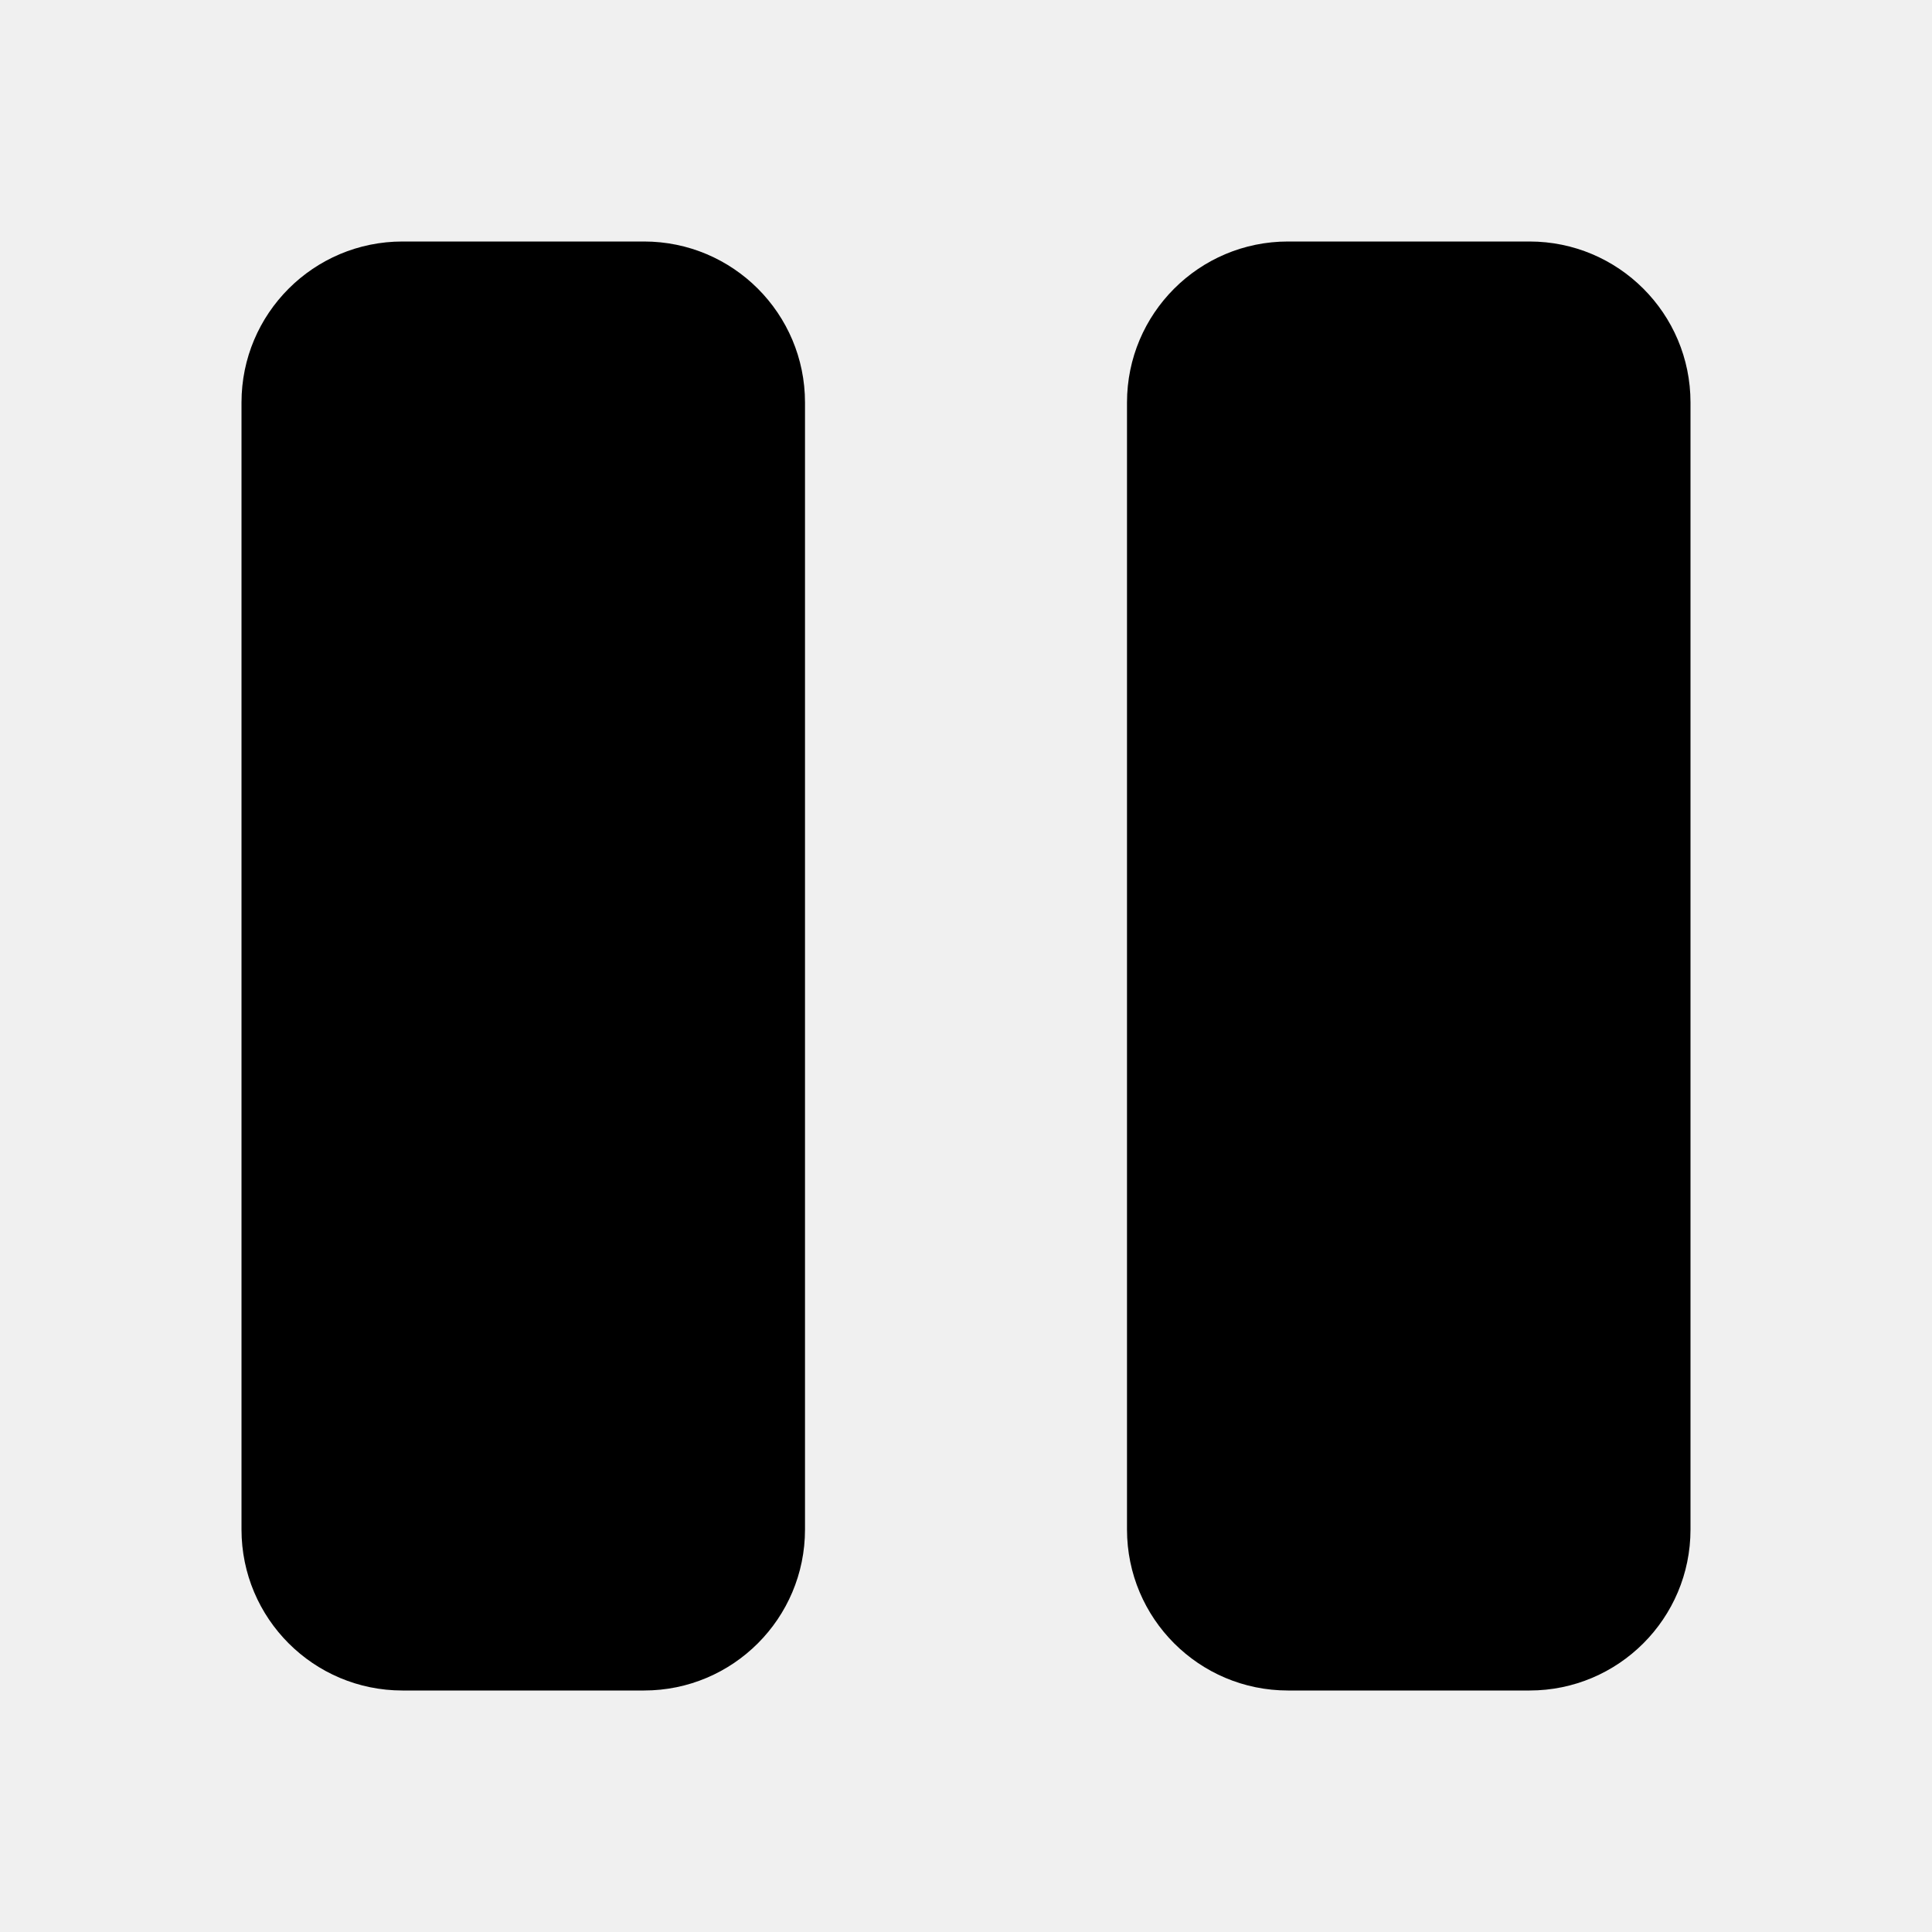
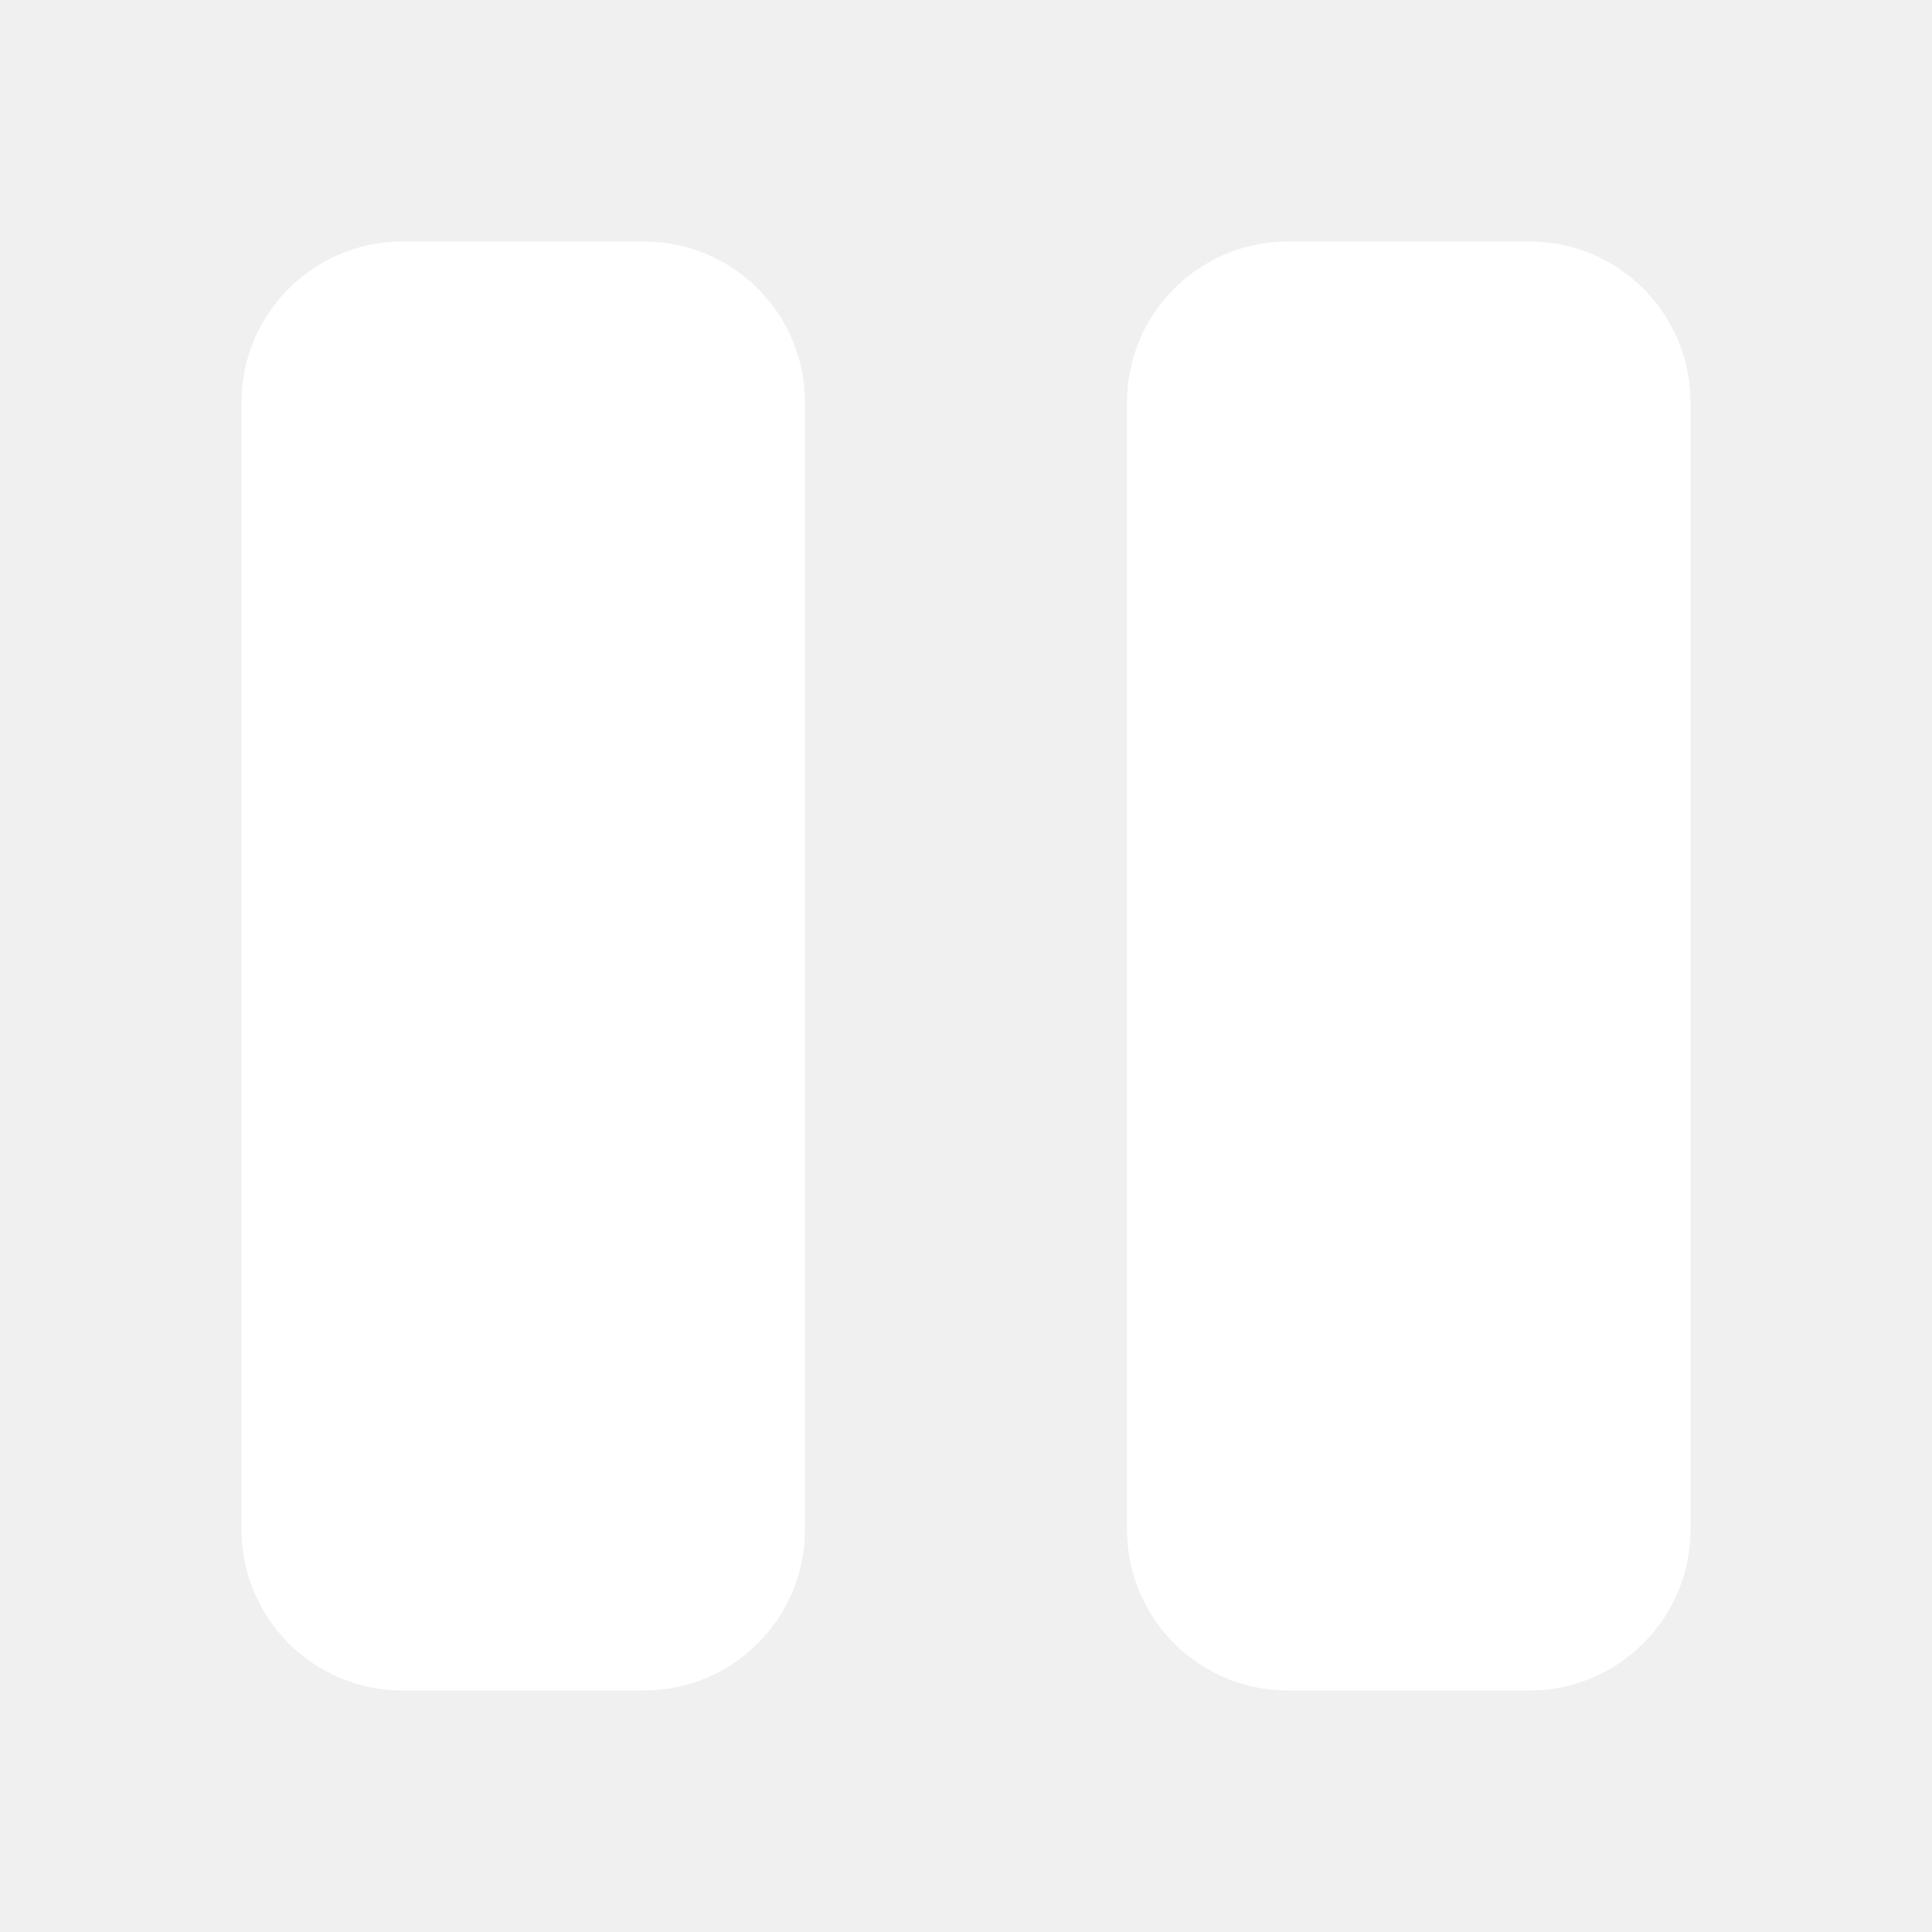
<svg xmlns="http://www.w3.org/2000/svg" width="24px" height="24px" viewBox="0 0 24 24" version="1.1">
  <defs />
  <g id="Welcome" stroke="none" stroke-width="1" fill="none" fill-rule="evenodd">
-     <g id="player_pause" fill="#000000">
+     <g id="player_pause" fill="#FFFFFF">
      <g id="Rectangle-4-+-Rectangle-4-Copy" transform="translate(3, 3)">
        <rect id="Rectangle-4" x="0" y="0" width="7" height="18" rx="2" />
        <rect id="Rectangle-4-Copy" x="11" y="0" width="7" height="18" rx="2" />
      </g>
    </g>
  </g>
</svg>
